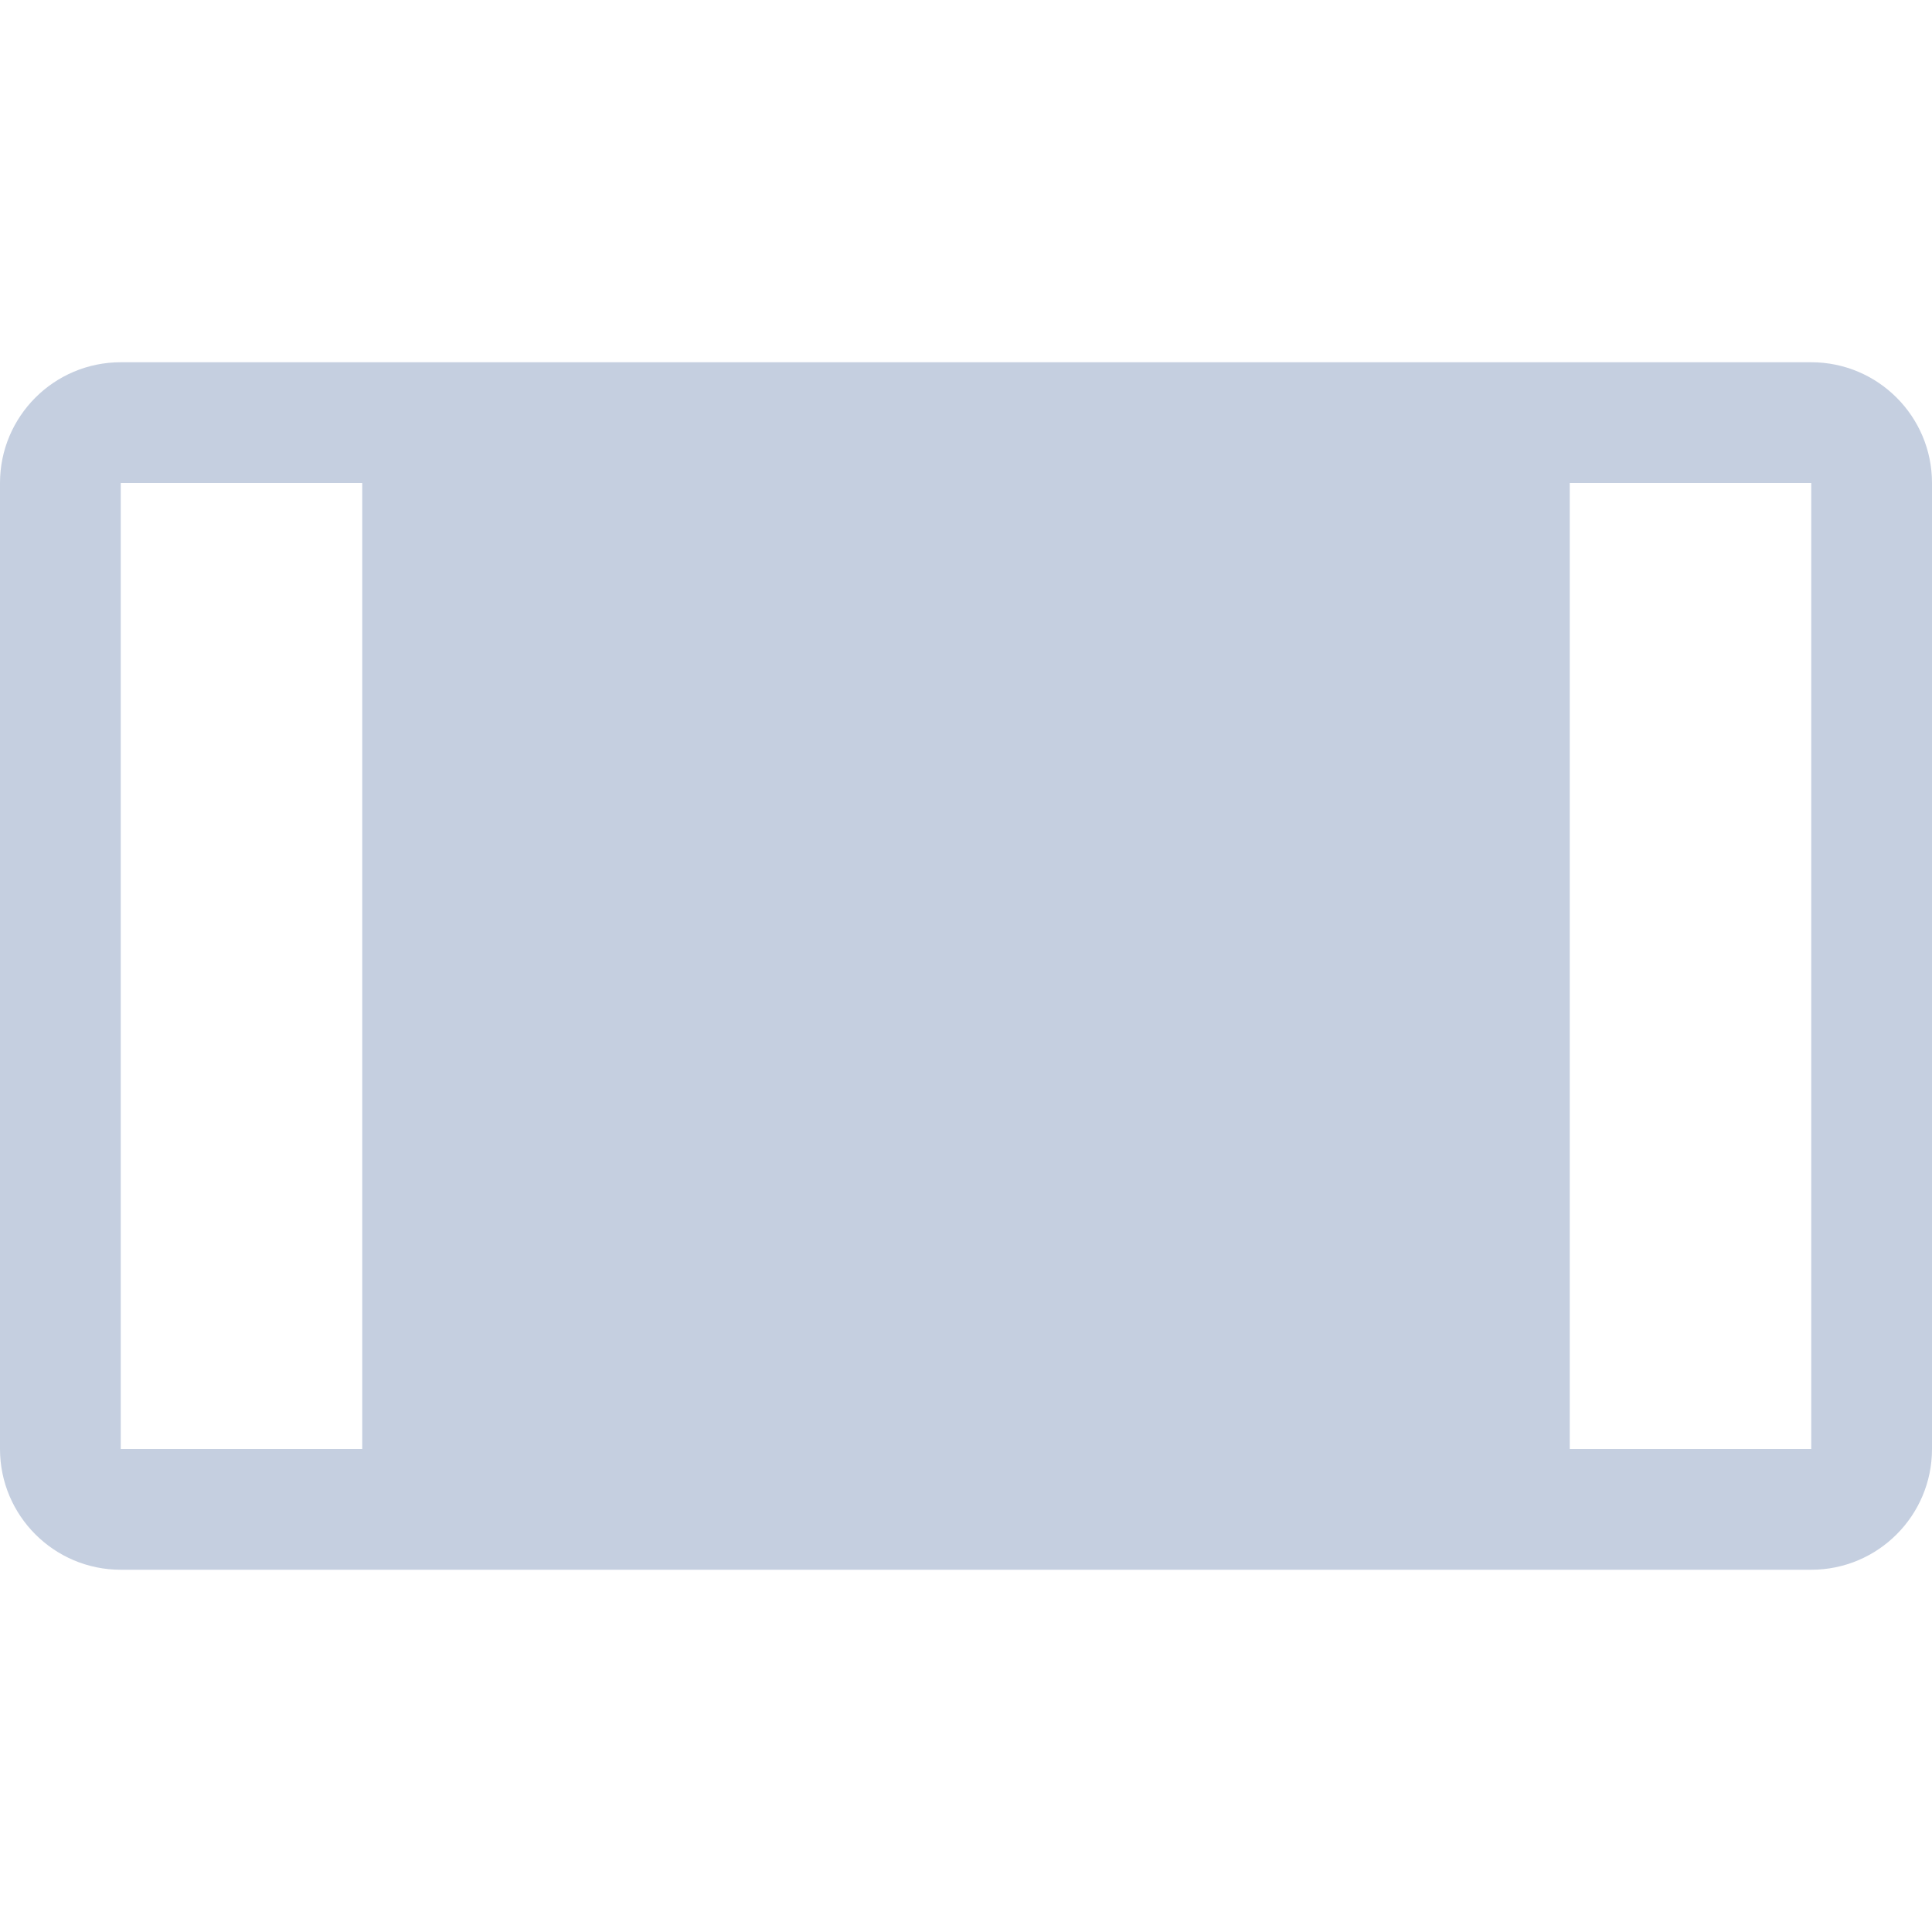
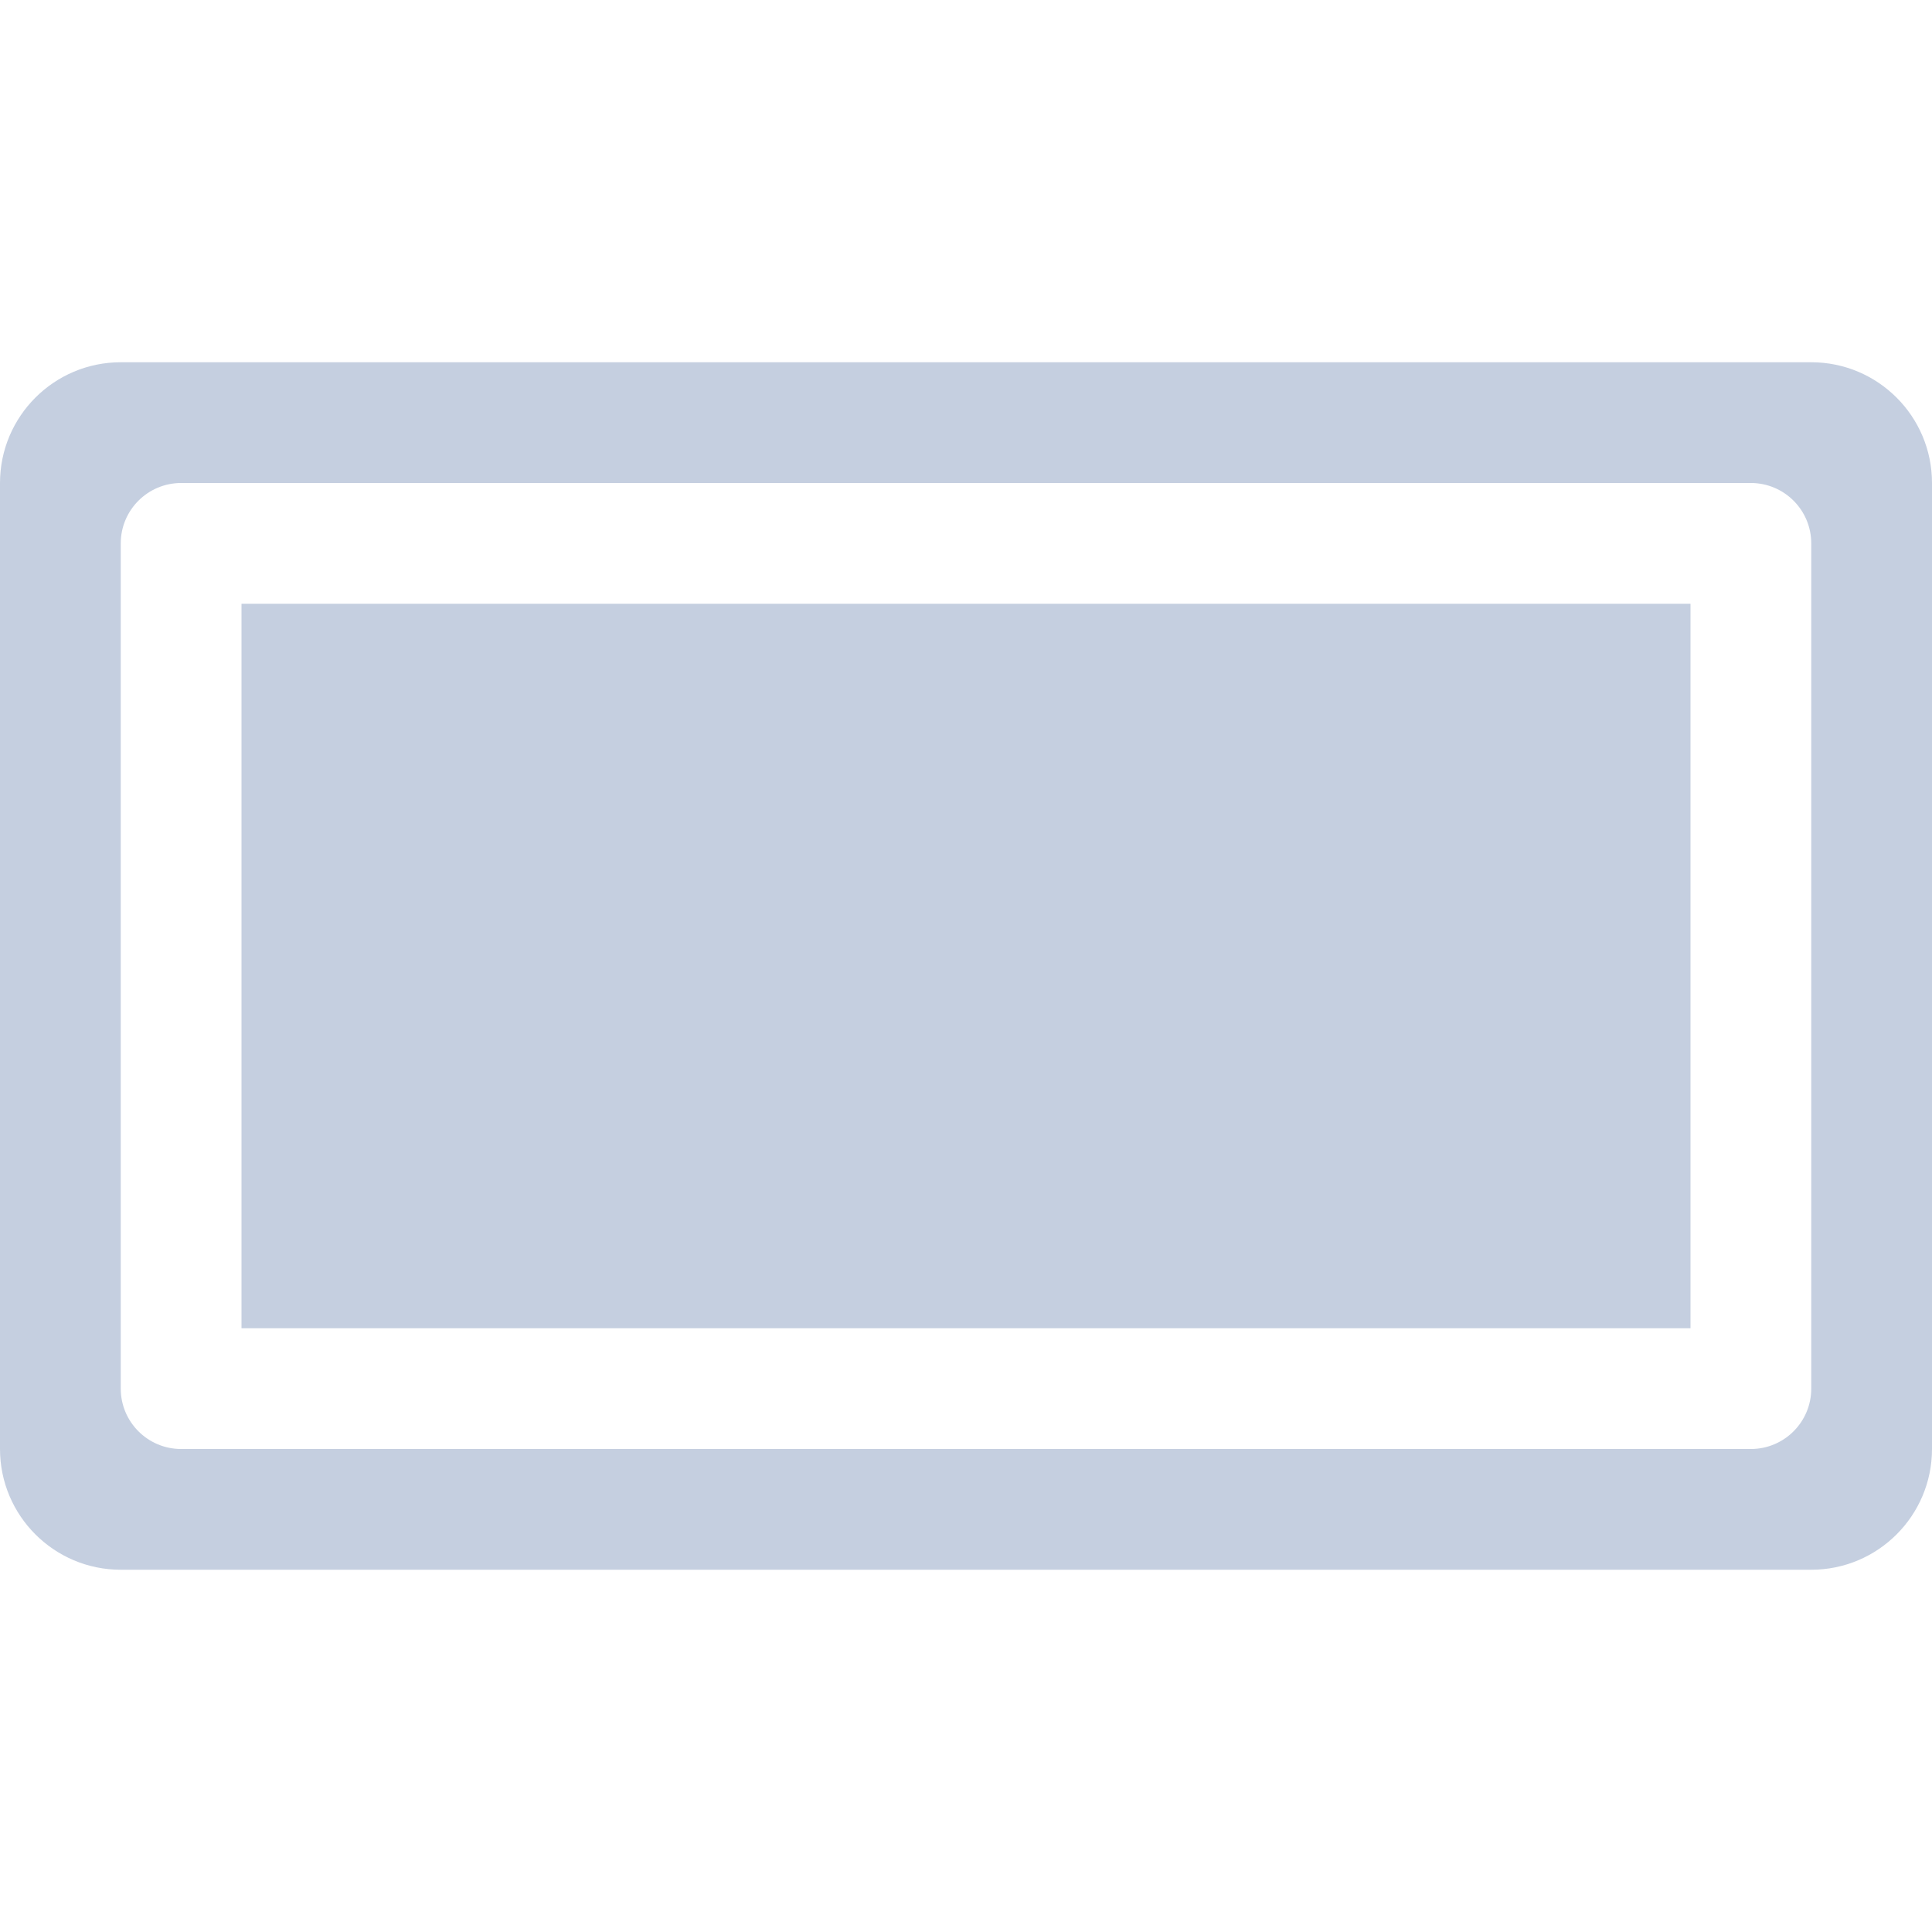
<svg xmlns="http://www.w3.org/2000/svg" width="16" height="16" viewBox="0 0 16 16">
  <g fill="none" fill-rule="evenodd">
    <rect width="16" height="16" />
-     <path fill="#C5CFE0" d="M1,13 C0.448,13 0,12.552 0,12 L0,4 C0,3.448 0.448,3 1,3 L15,3 C15.552,3 16,3.448 16,4 L16,12 C16,12.552 15.552,13 15,13 L1,13 Z M3,4 L1,4 L1,12 L3,12 L3,4 Z M15,4 L13,4 L13,12 L15,12 L15,4 Z" />
+     <path fill="#C5CFE0" d="M15,3 C15.552,3 16,3.448 16,4 L16,12 C16,12.552 15.552,13 15,13 L1,13 C0.448,13 6.76353751e-17,12.552 0,12 L0,4 C-6.76353751e-17,3.448 0.448,3 1,3 L15,3 Z M14.5,4 L1.5,4 C1.224,4 1,4.224 1,4.5 L1,4.5 L1,11.5 C1,11.776 1.224,12 1.5,12 L1.5,12 L14.5,12 C14.776,12 15,11.776 15,11.5 L15,11.5 L15,4.5 C15,4.224 14.776,4 14.5,4 L14.5,4 Z M14,5 L14,11 L2,11 L2,5 L14,5 Z" />
  </g>
</svg>
